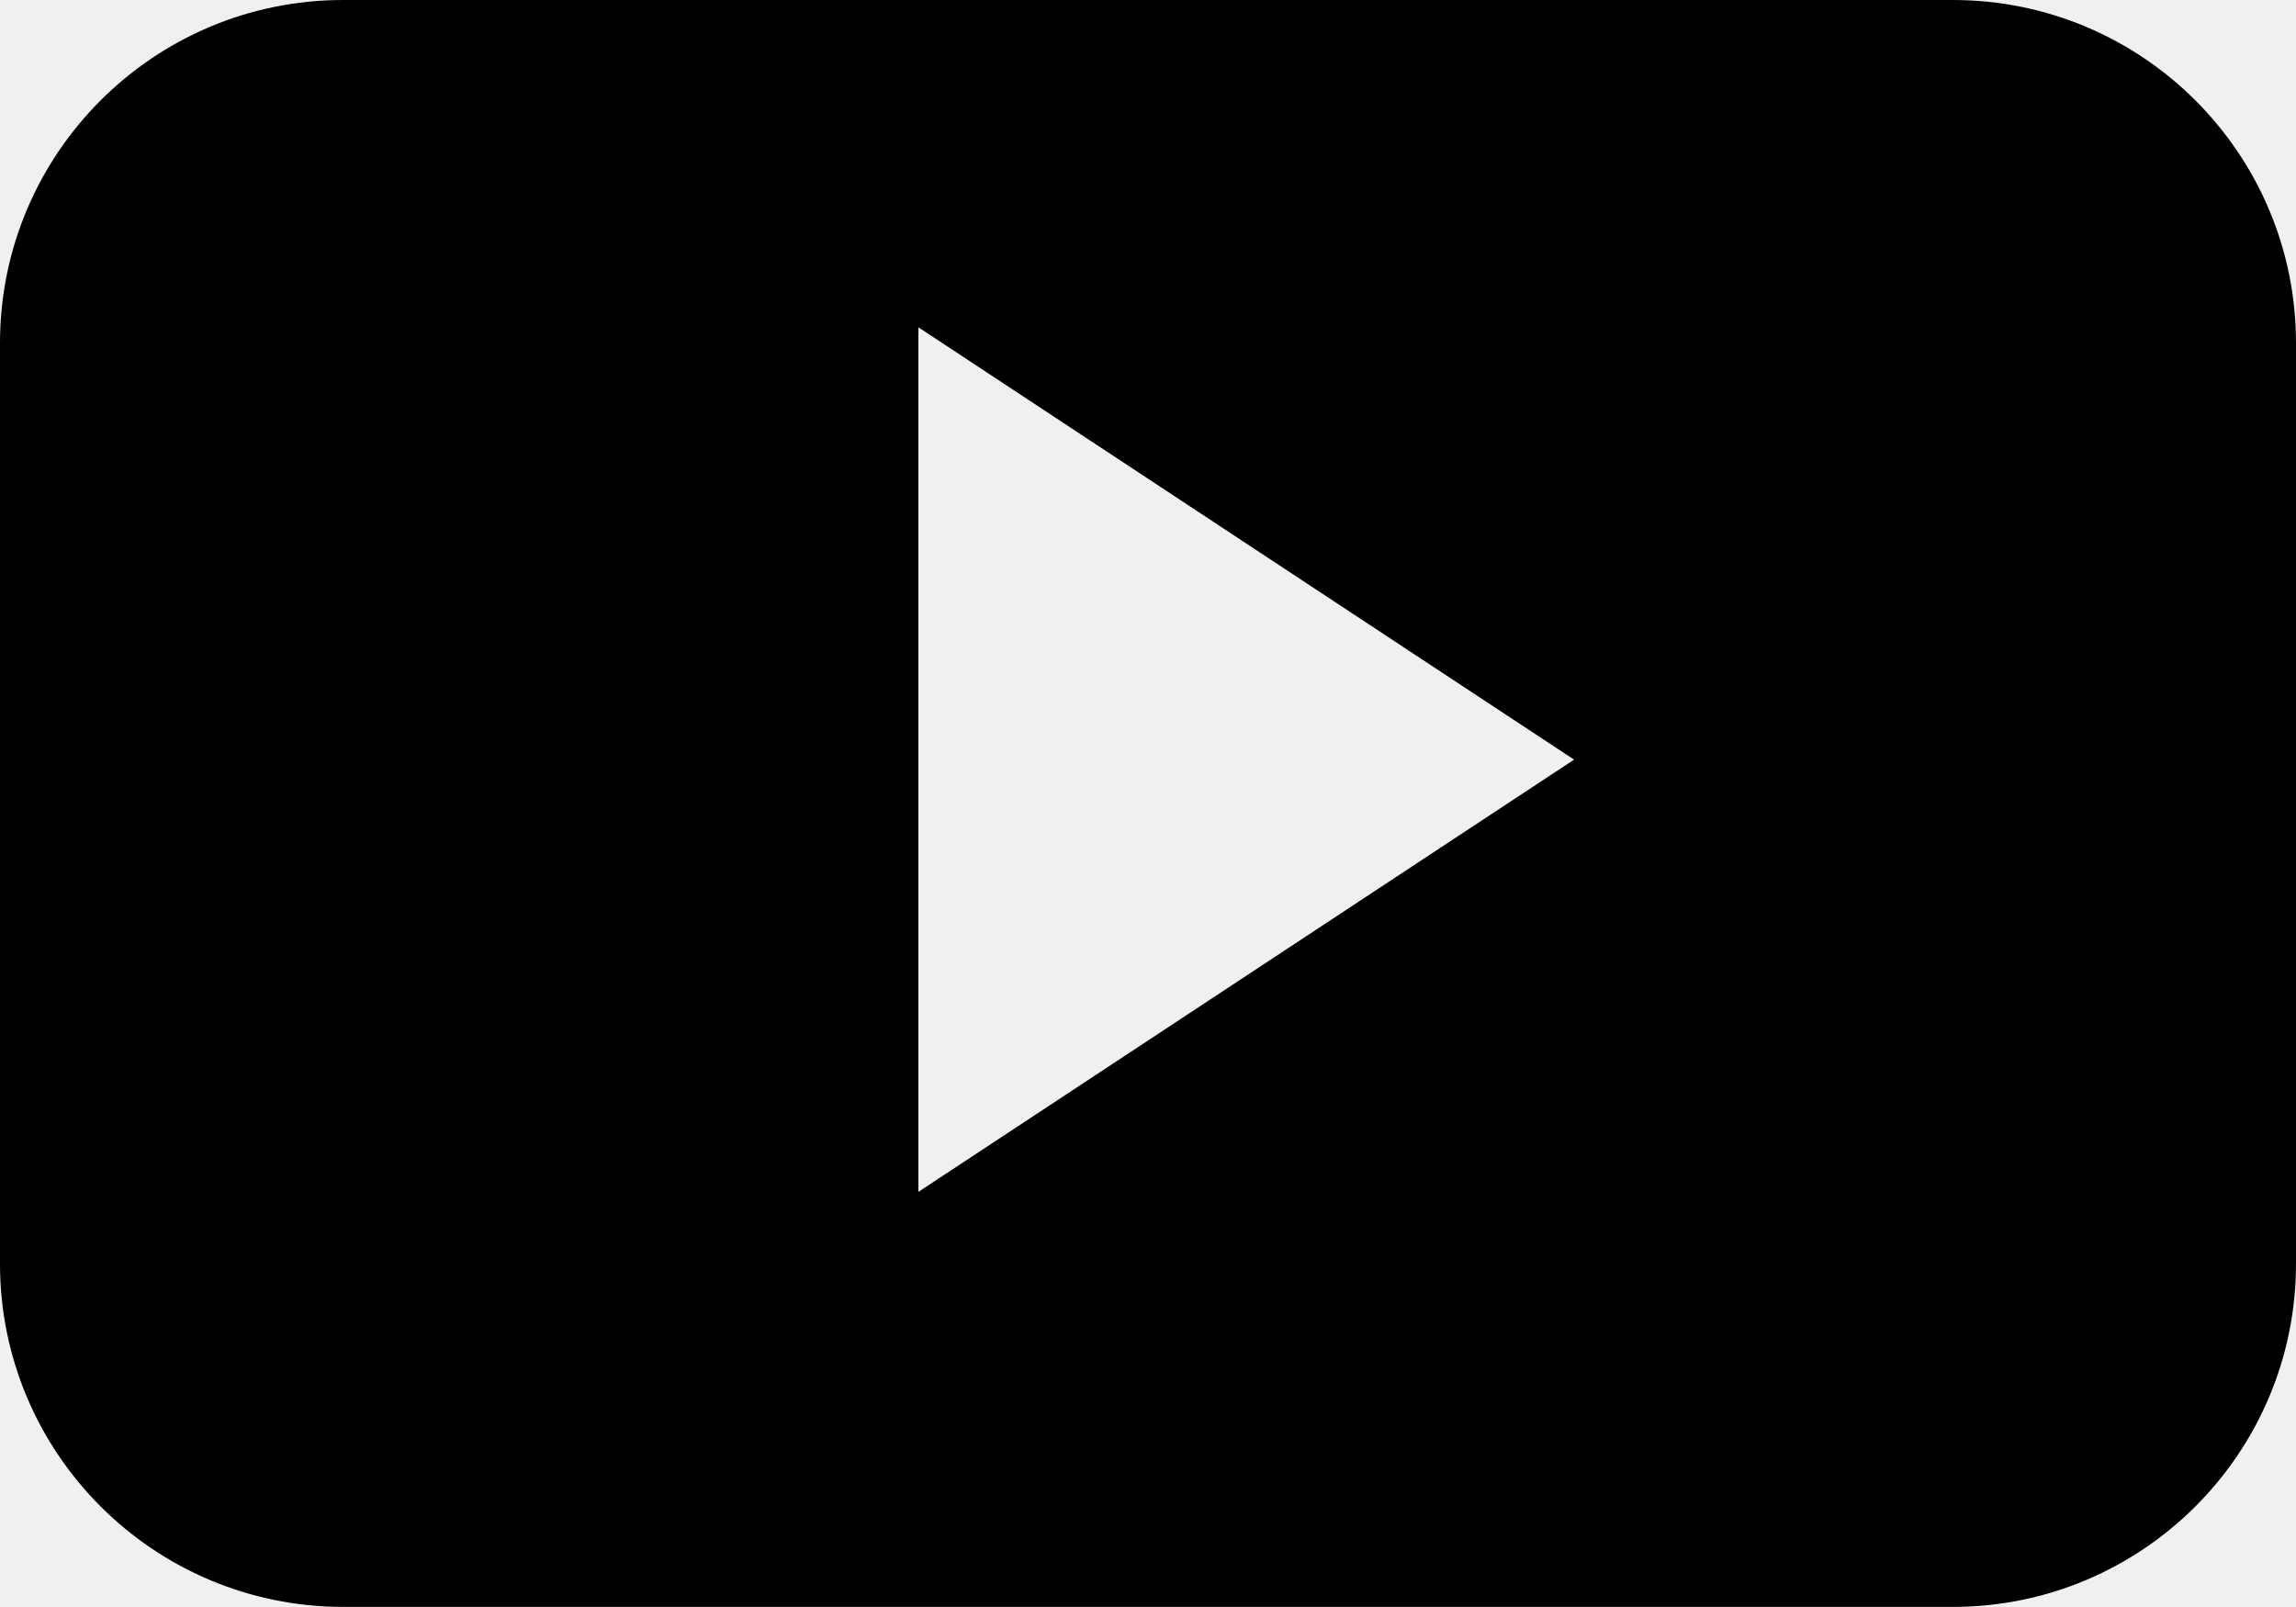
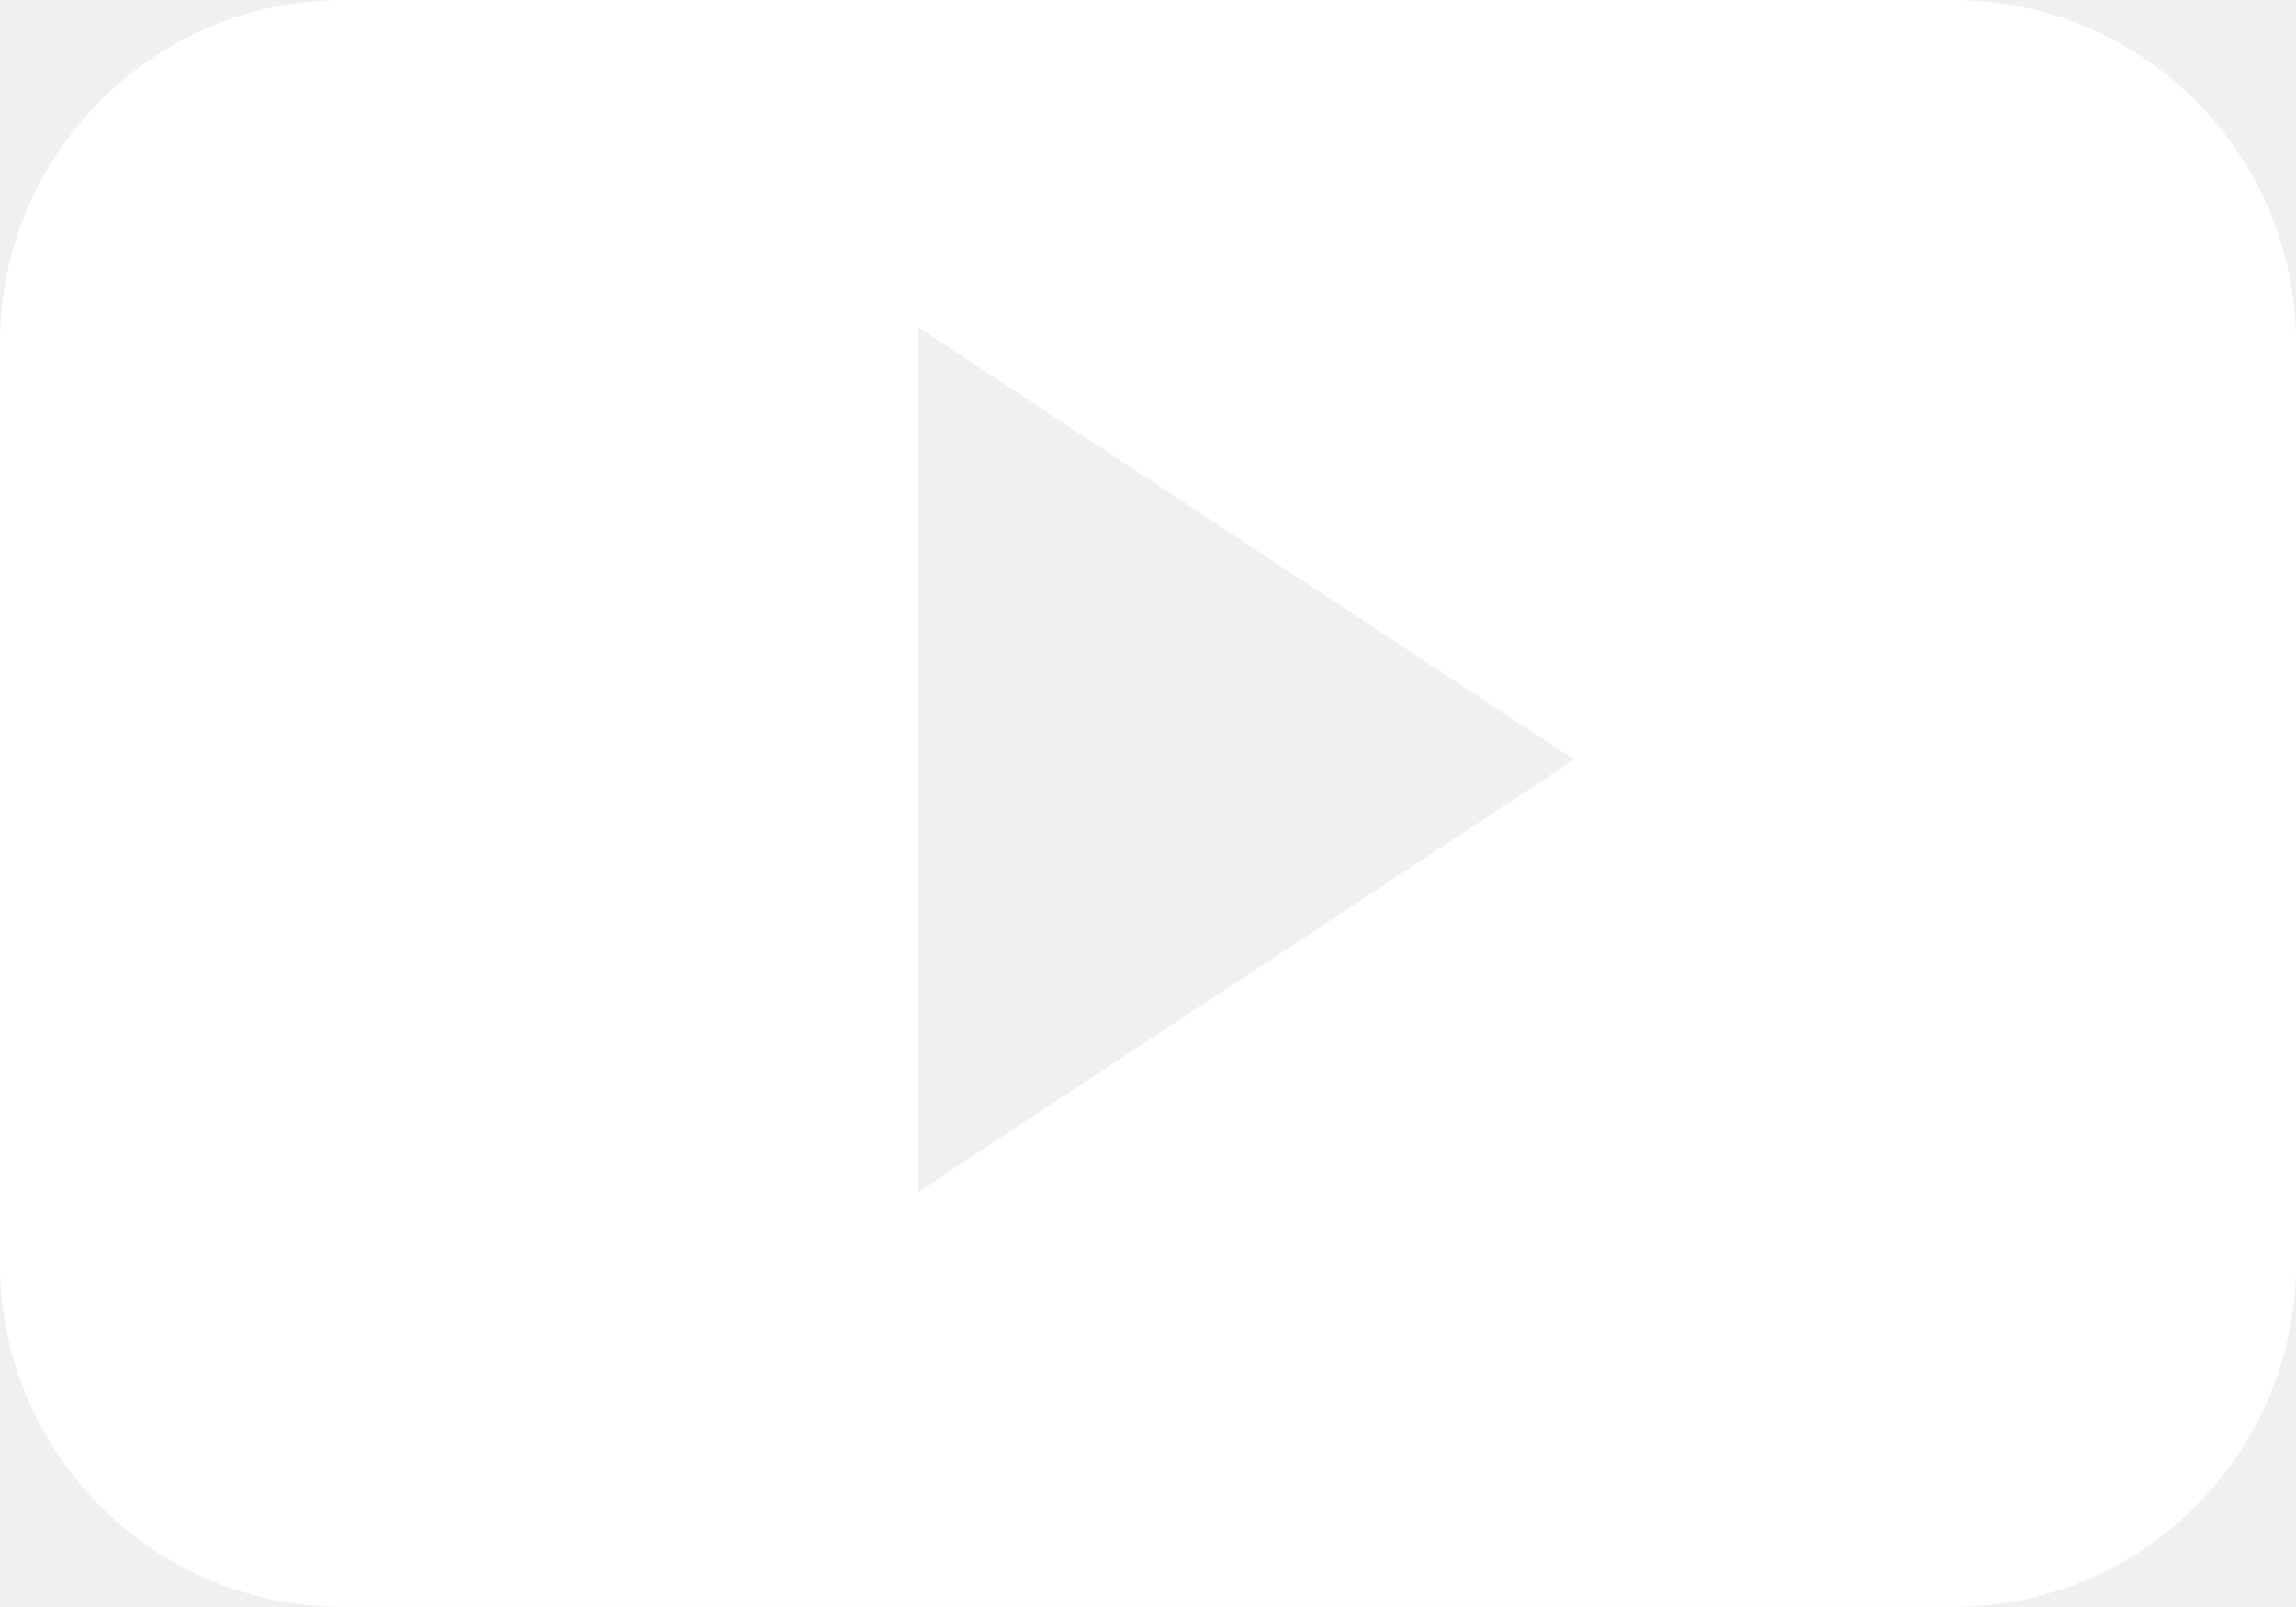
<svg xmlns="http://www.w3.org/2000/svg" width="22.95" height="16.065" viewBox="0 0 22.95 16.065">
  <defs>
    <style>
      .cls-1 {
-         fill: black;
+         fill: white;
      }
    </style>
  </defs>
  <path id="YoutubePath" class="cls-1" d="M27.95,22.432A3.43,3.43,0,0,0,24.52,19H8.43A3.43,3.43,0,0,0,5,22.432v9.2a3.431,3.431,0,0,0,3.43,3.432H24.52a3.431,3.431,0,0,0,3.43-3.432ZM14.18,30.915V22.272l6.554,4.322Z" transform="translate(-5 -19)" />
</svg>
